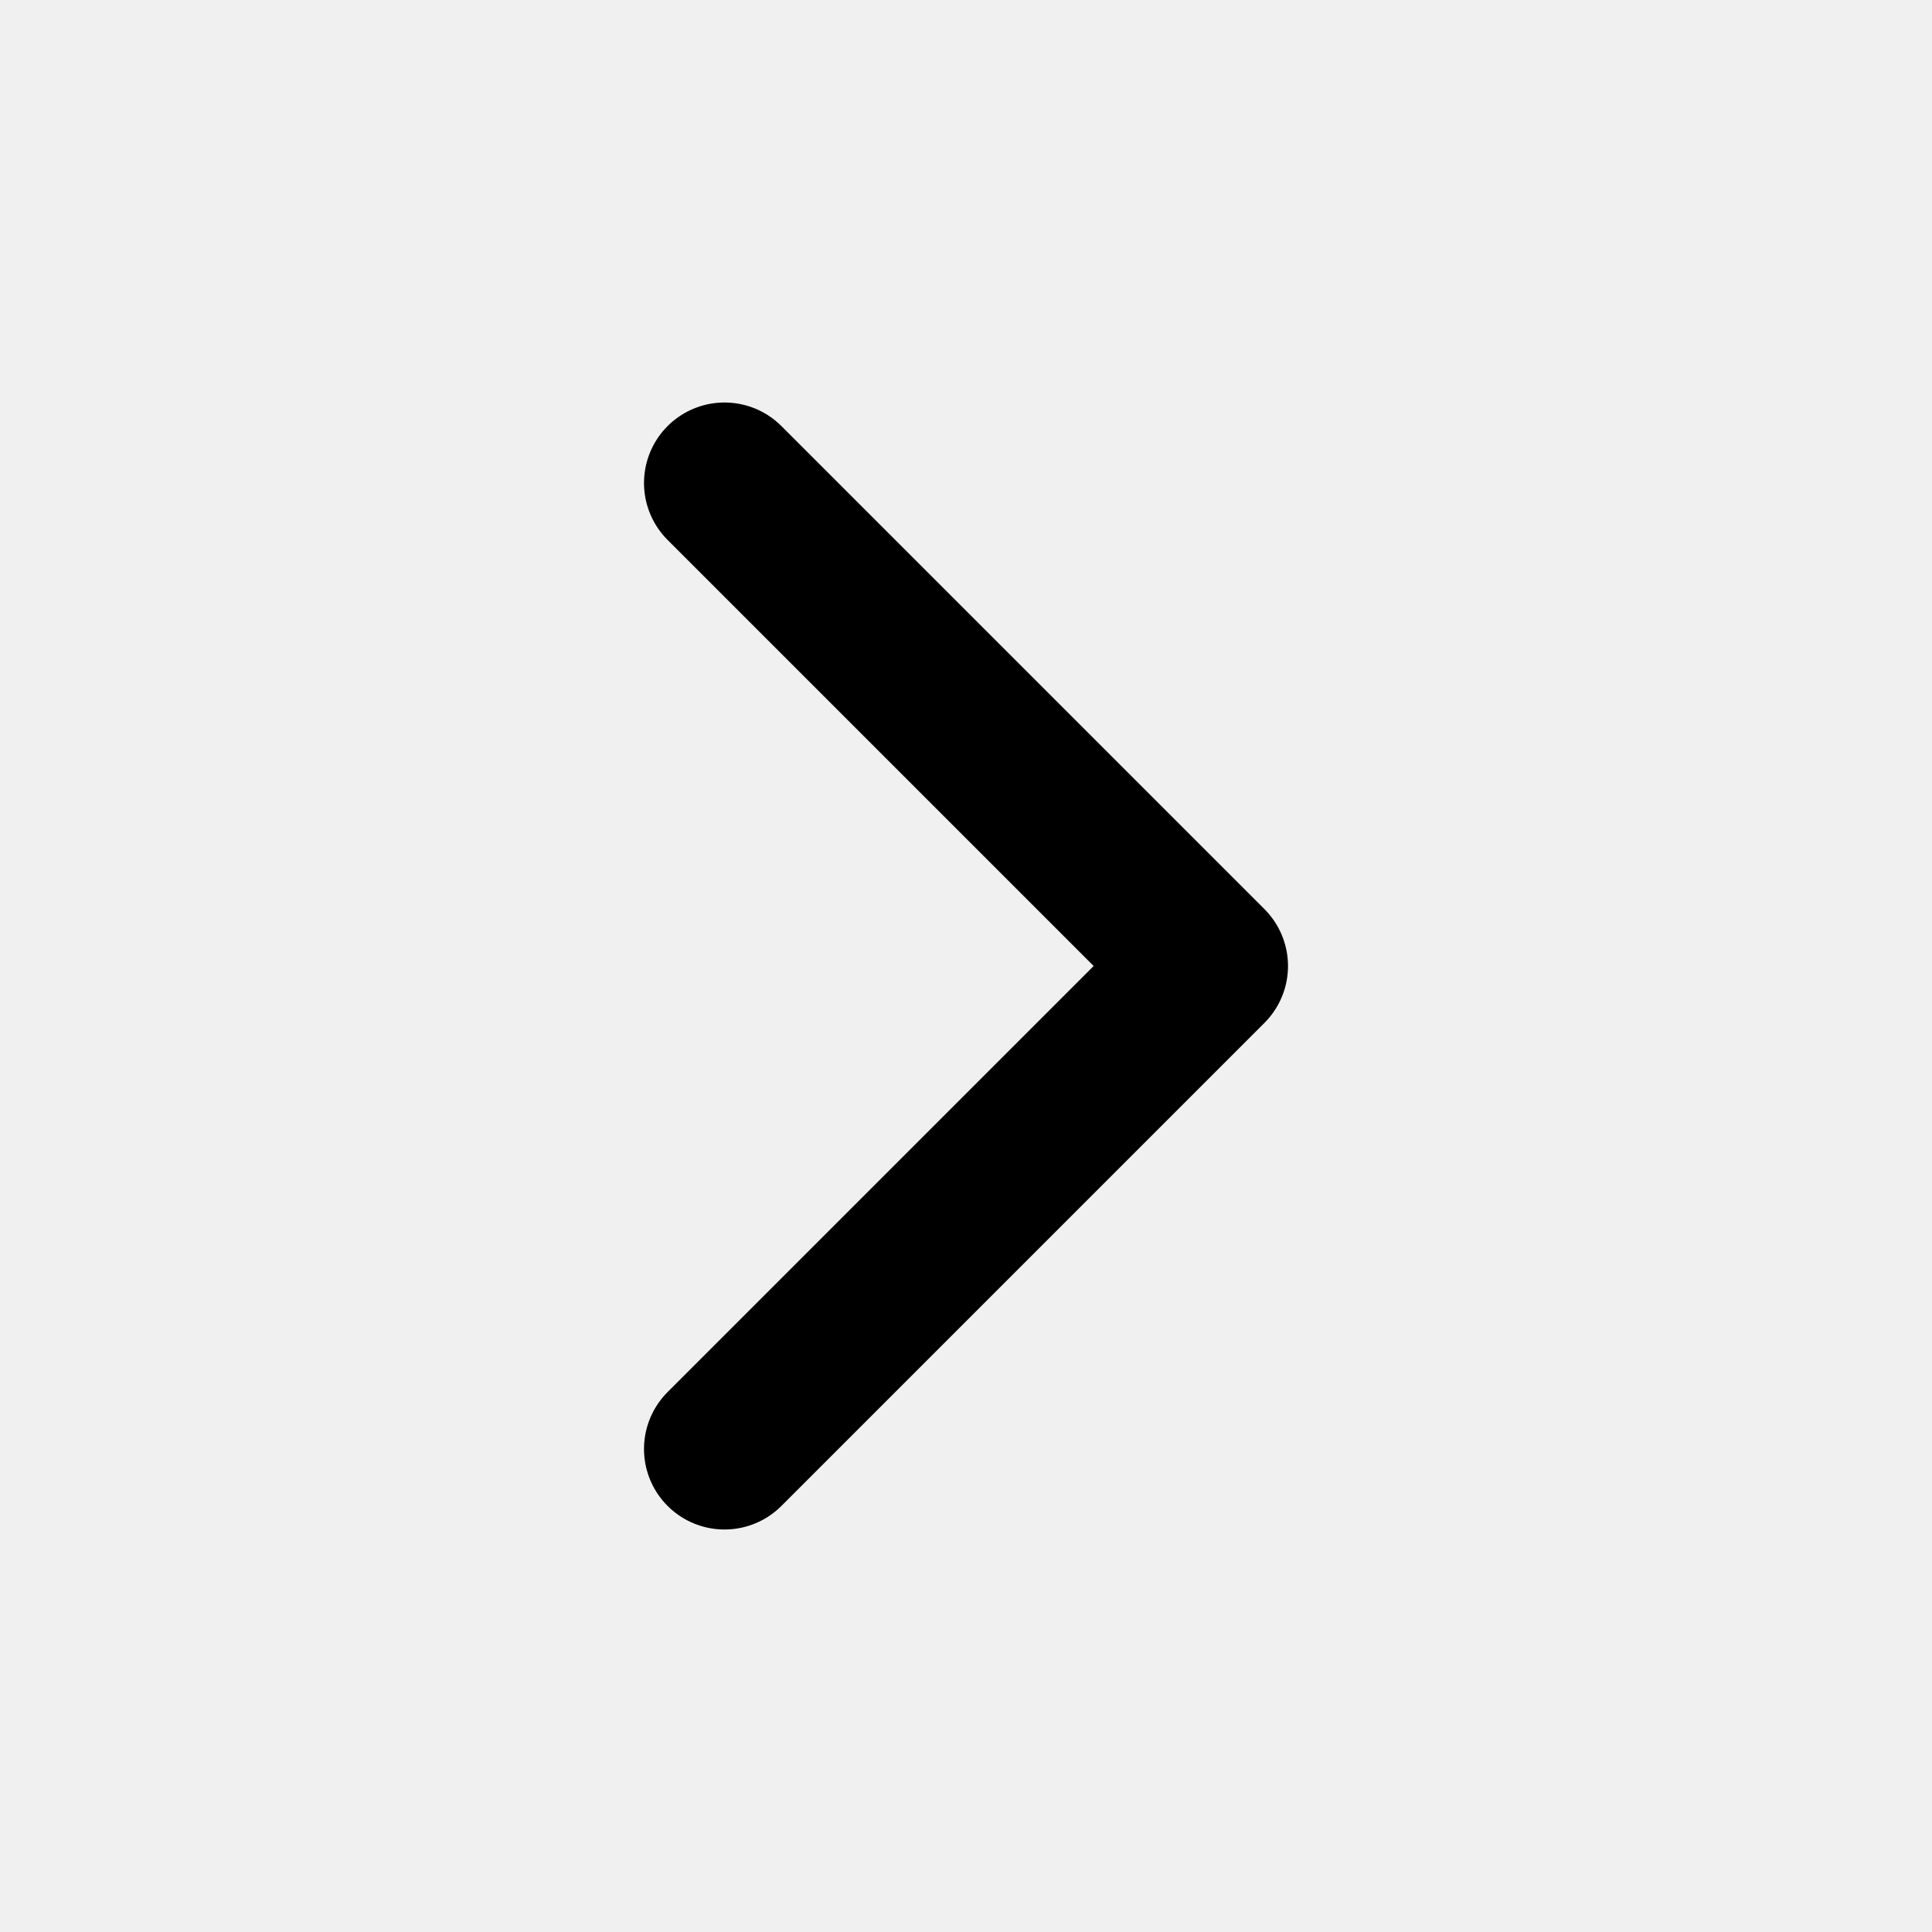
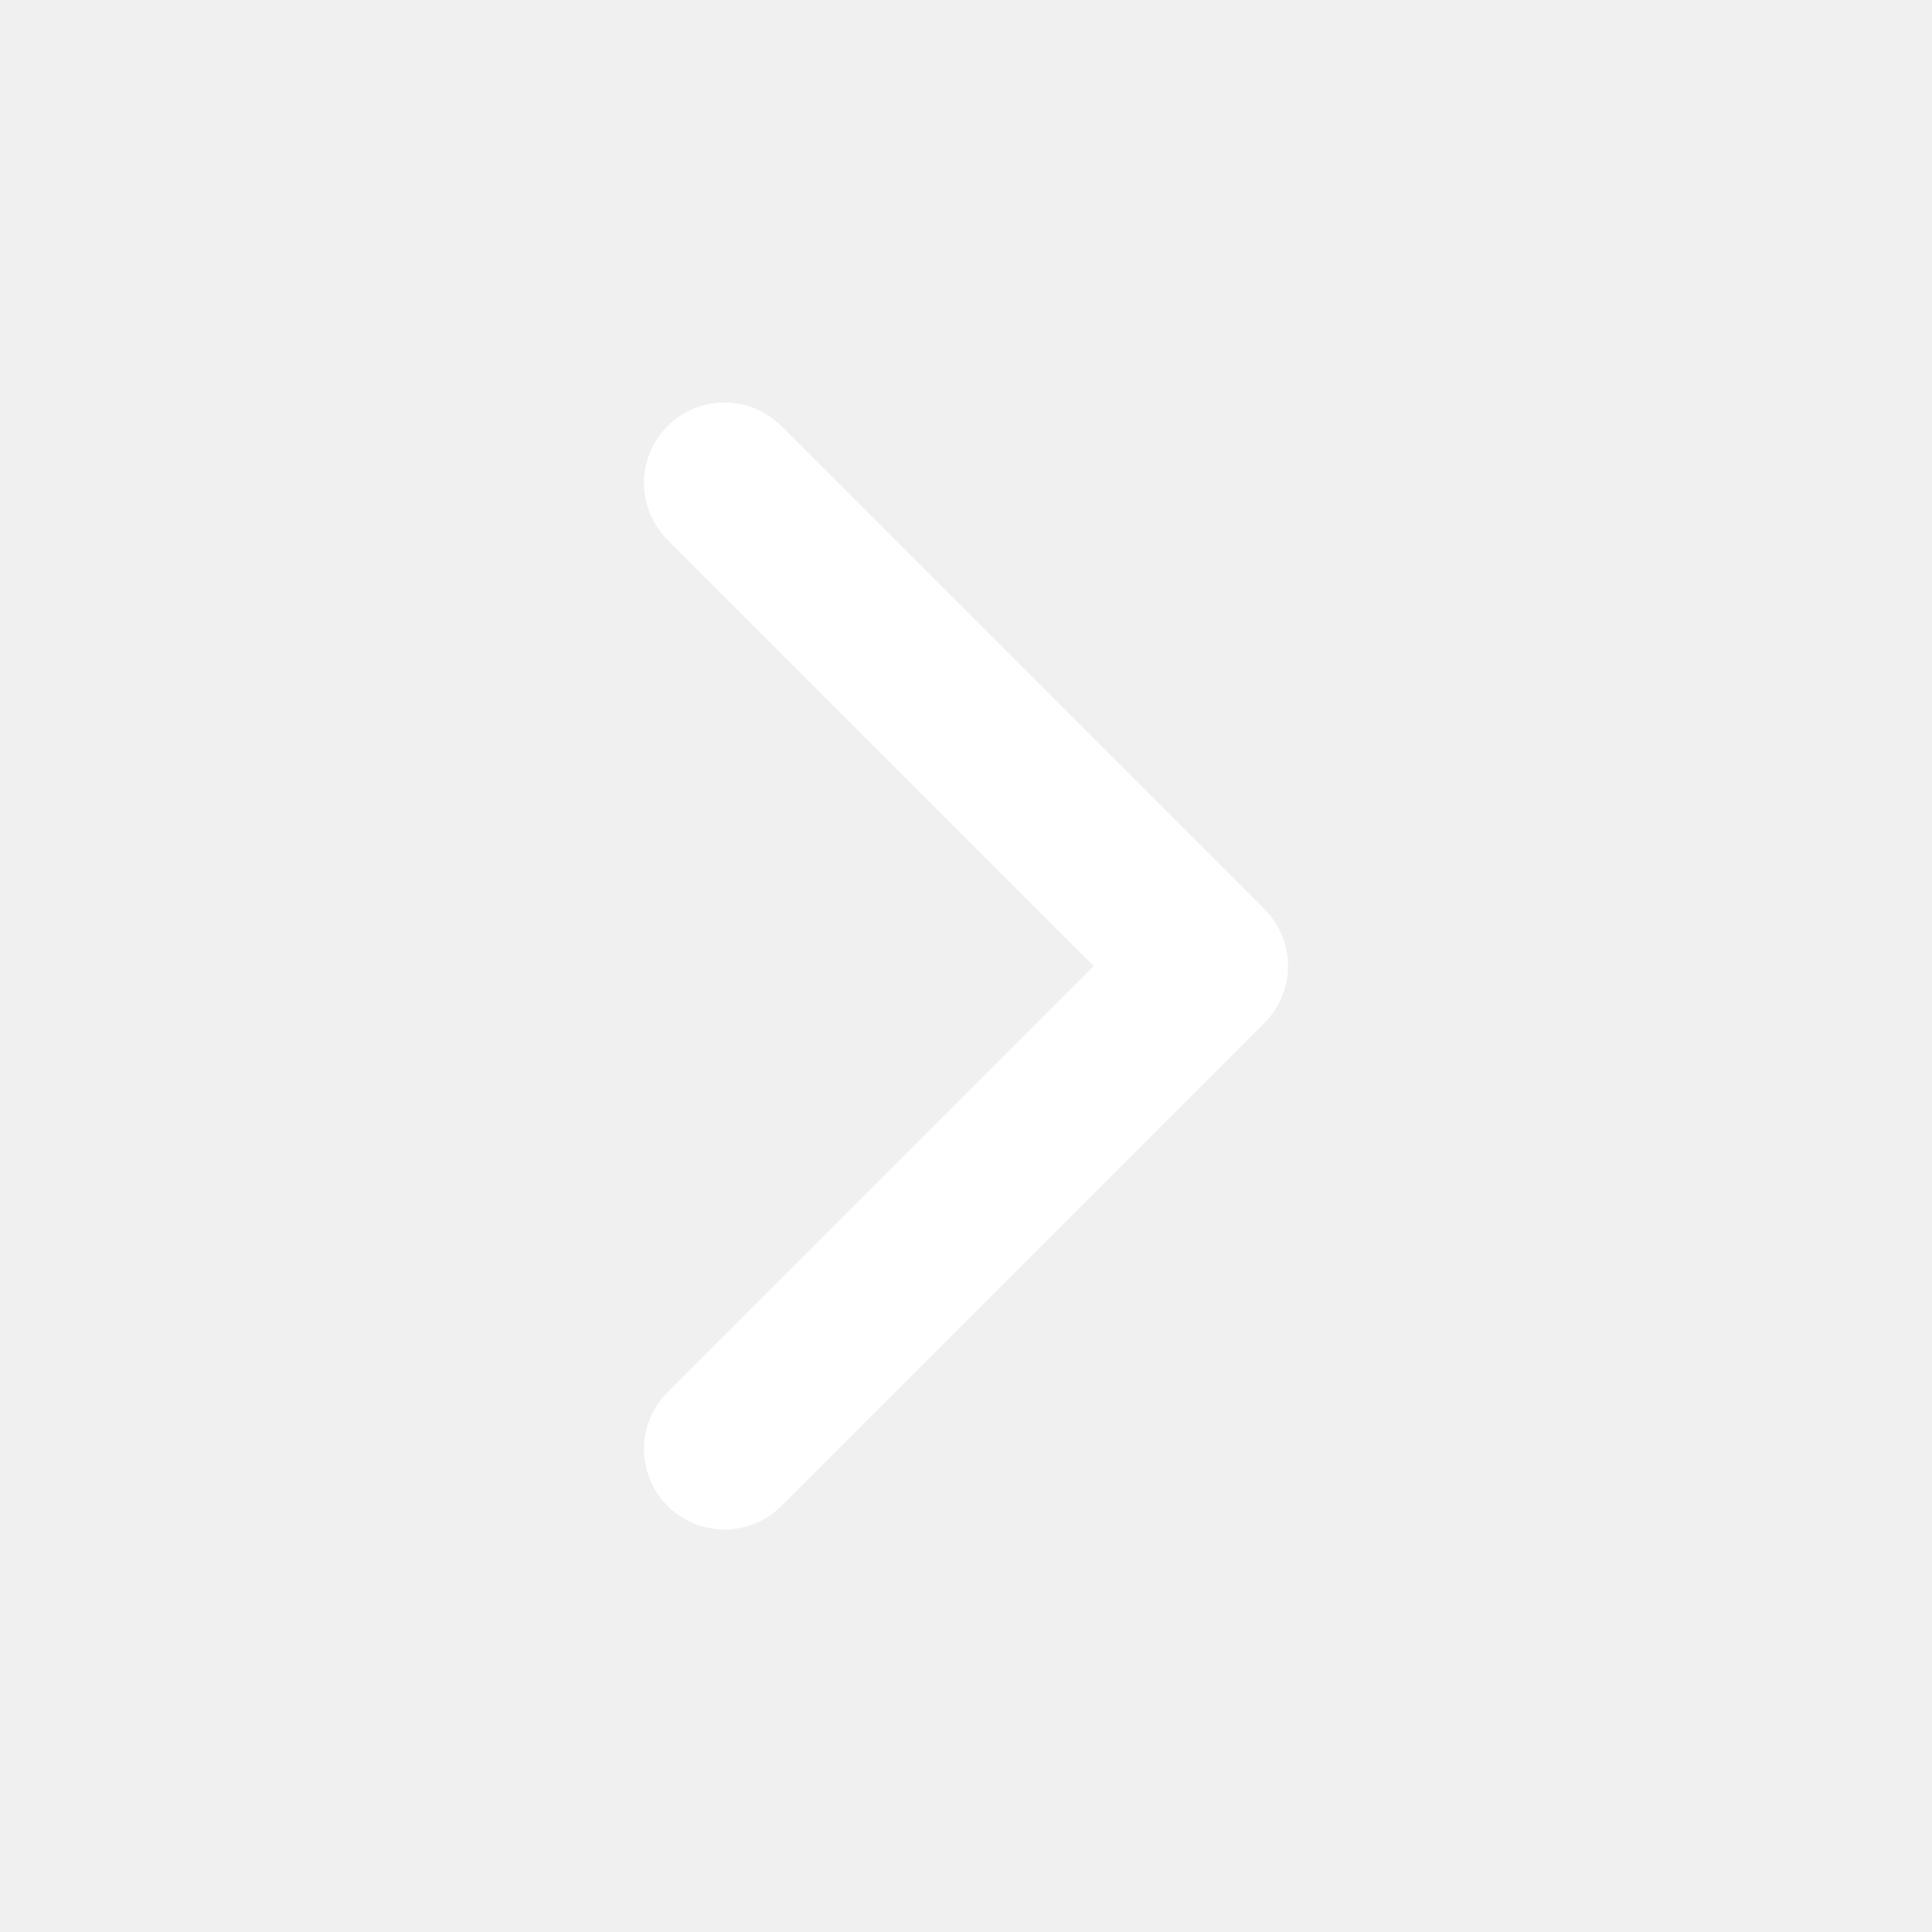
- <svg xmlns="http://www.w3.org/2000/svg" width="24" height="24" viewBox="0 0 24 24" fill="none" stroke="currentColor" stroke-width="2" stroke-linecap="round" stroke-linejoin="round">
+ <svg xmlns="http://www.w3.org/2000/svg" width="24" height="24" viewBox="0 0 24 24" fill="none" stroke="#FFFFFF" stroke-width="2" stroke-linecap="round" stroke-linejoin="round">
  <path d="M9 6l6 6l-6 6" />
</svg>
